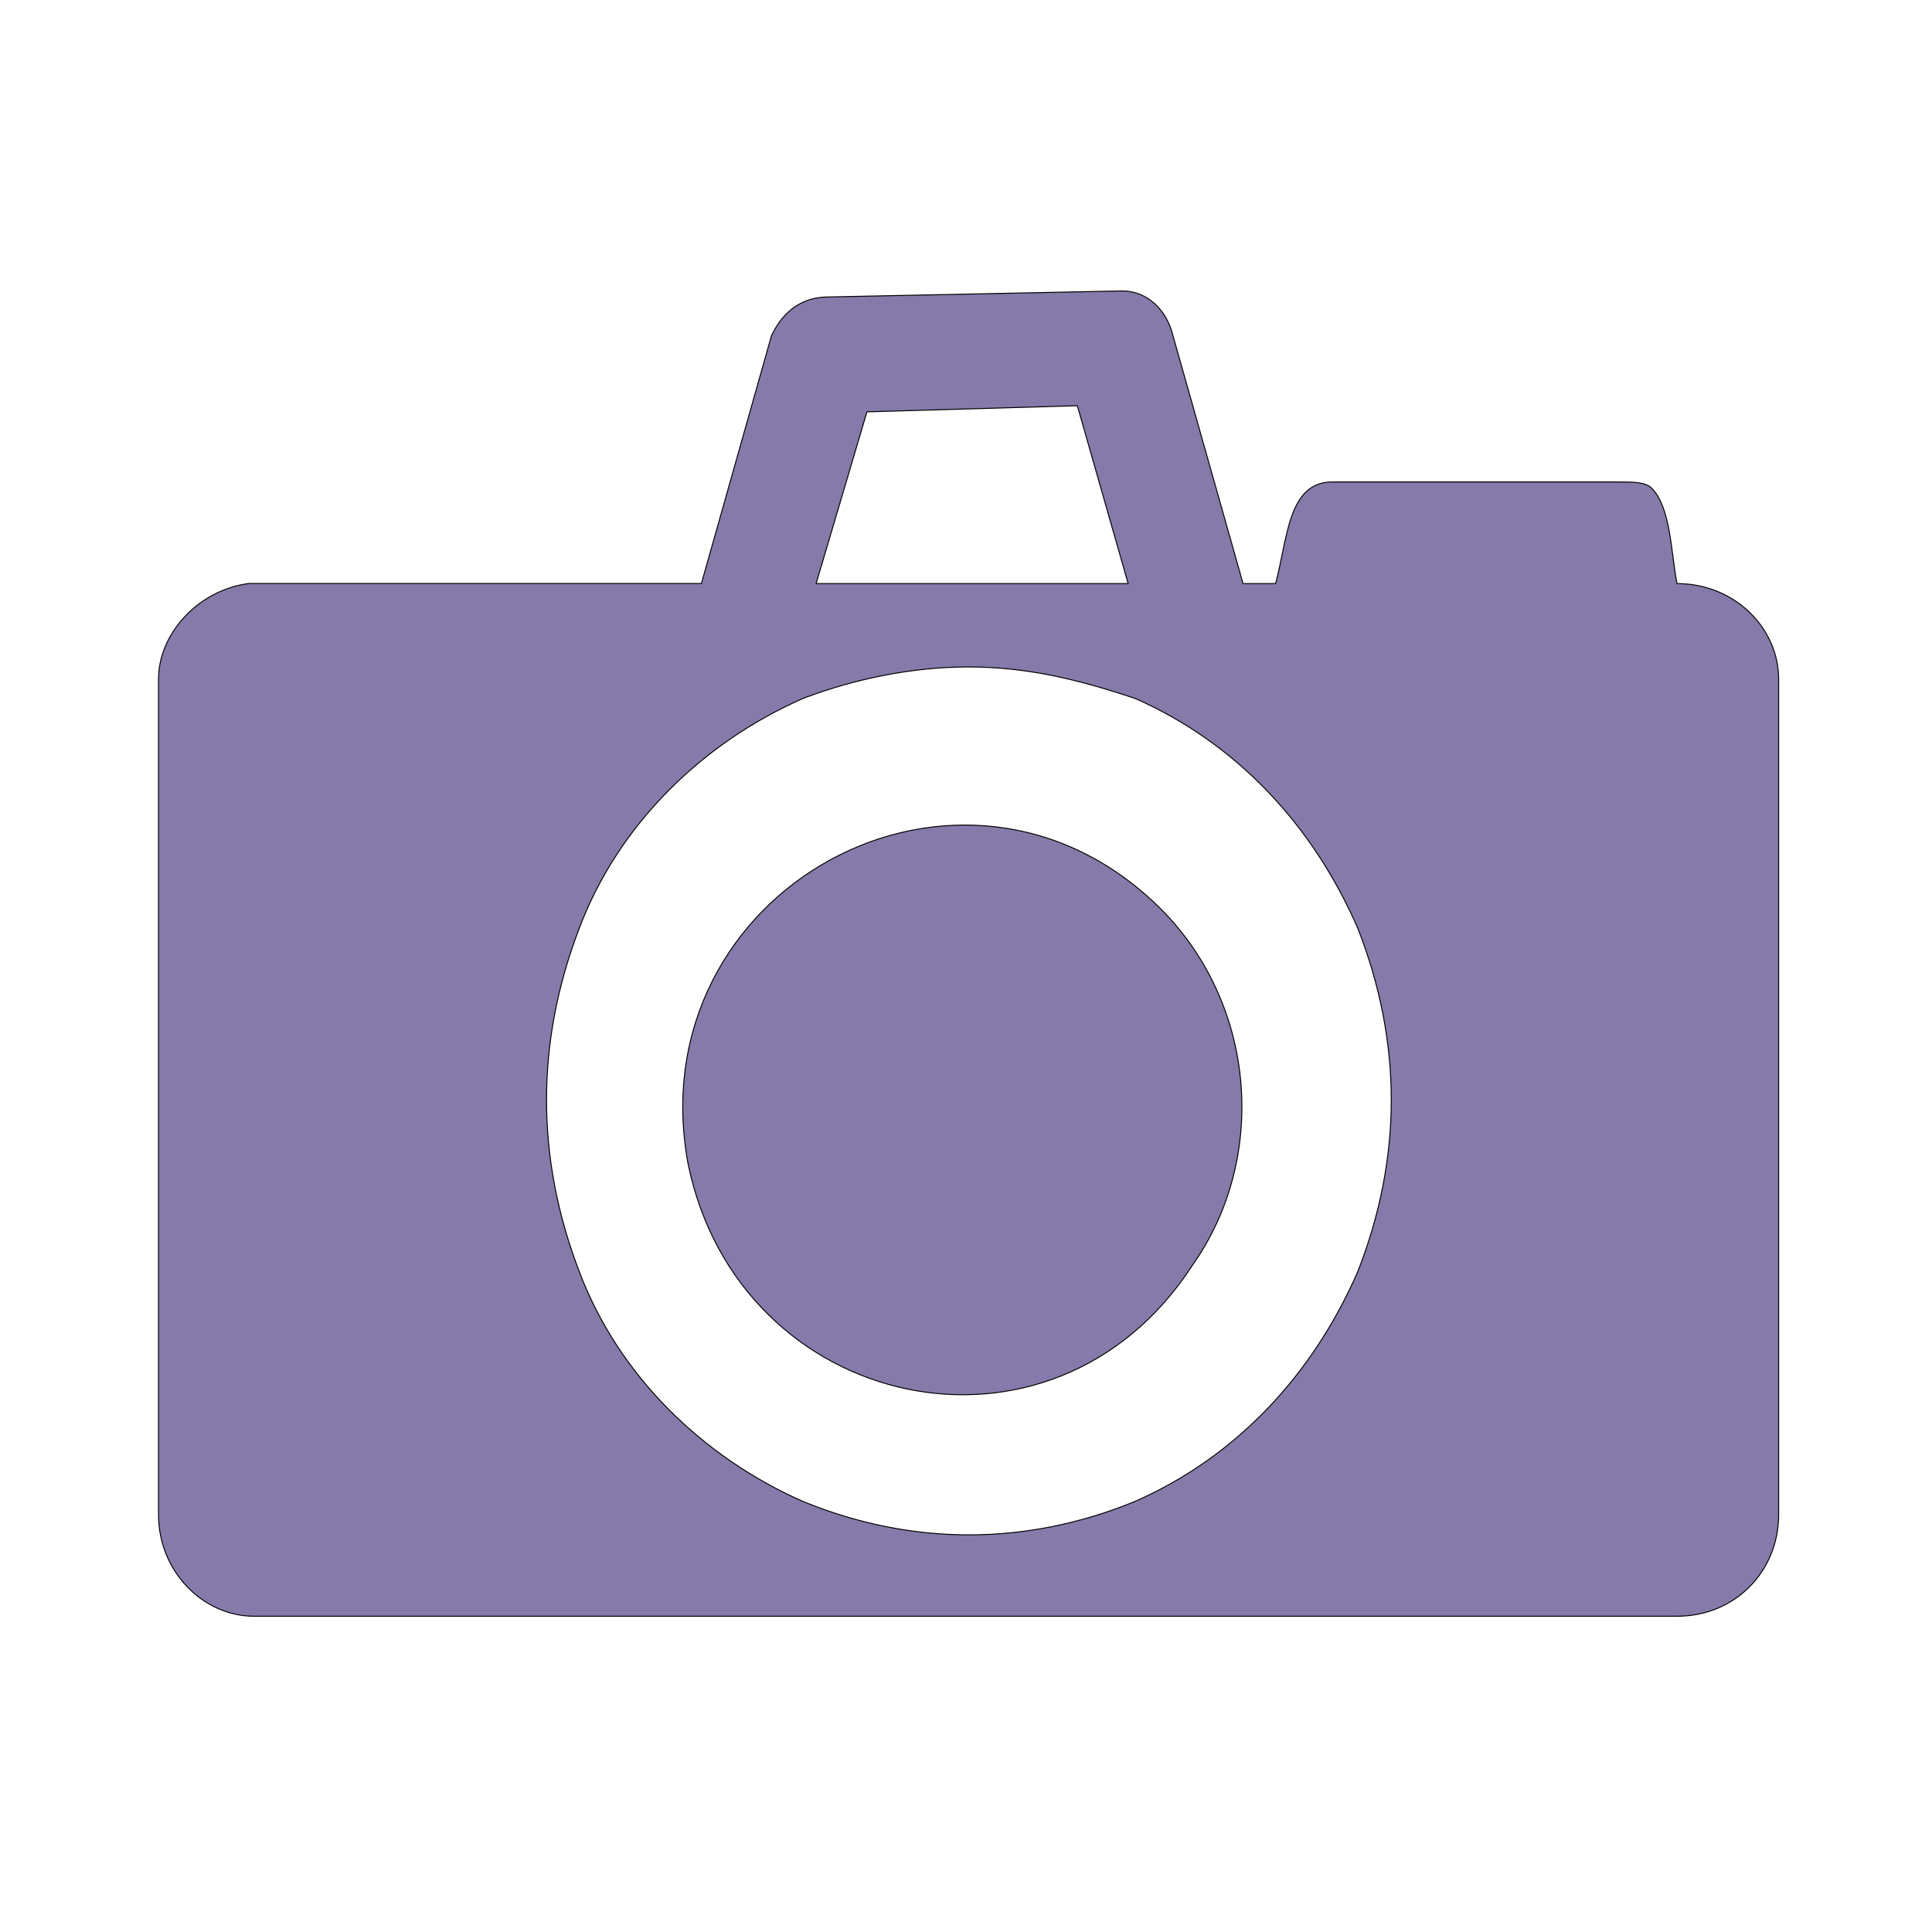
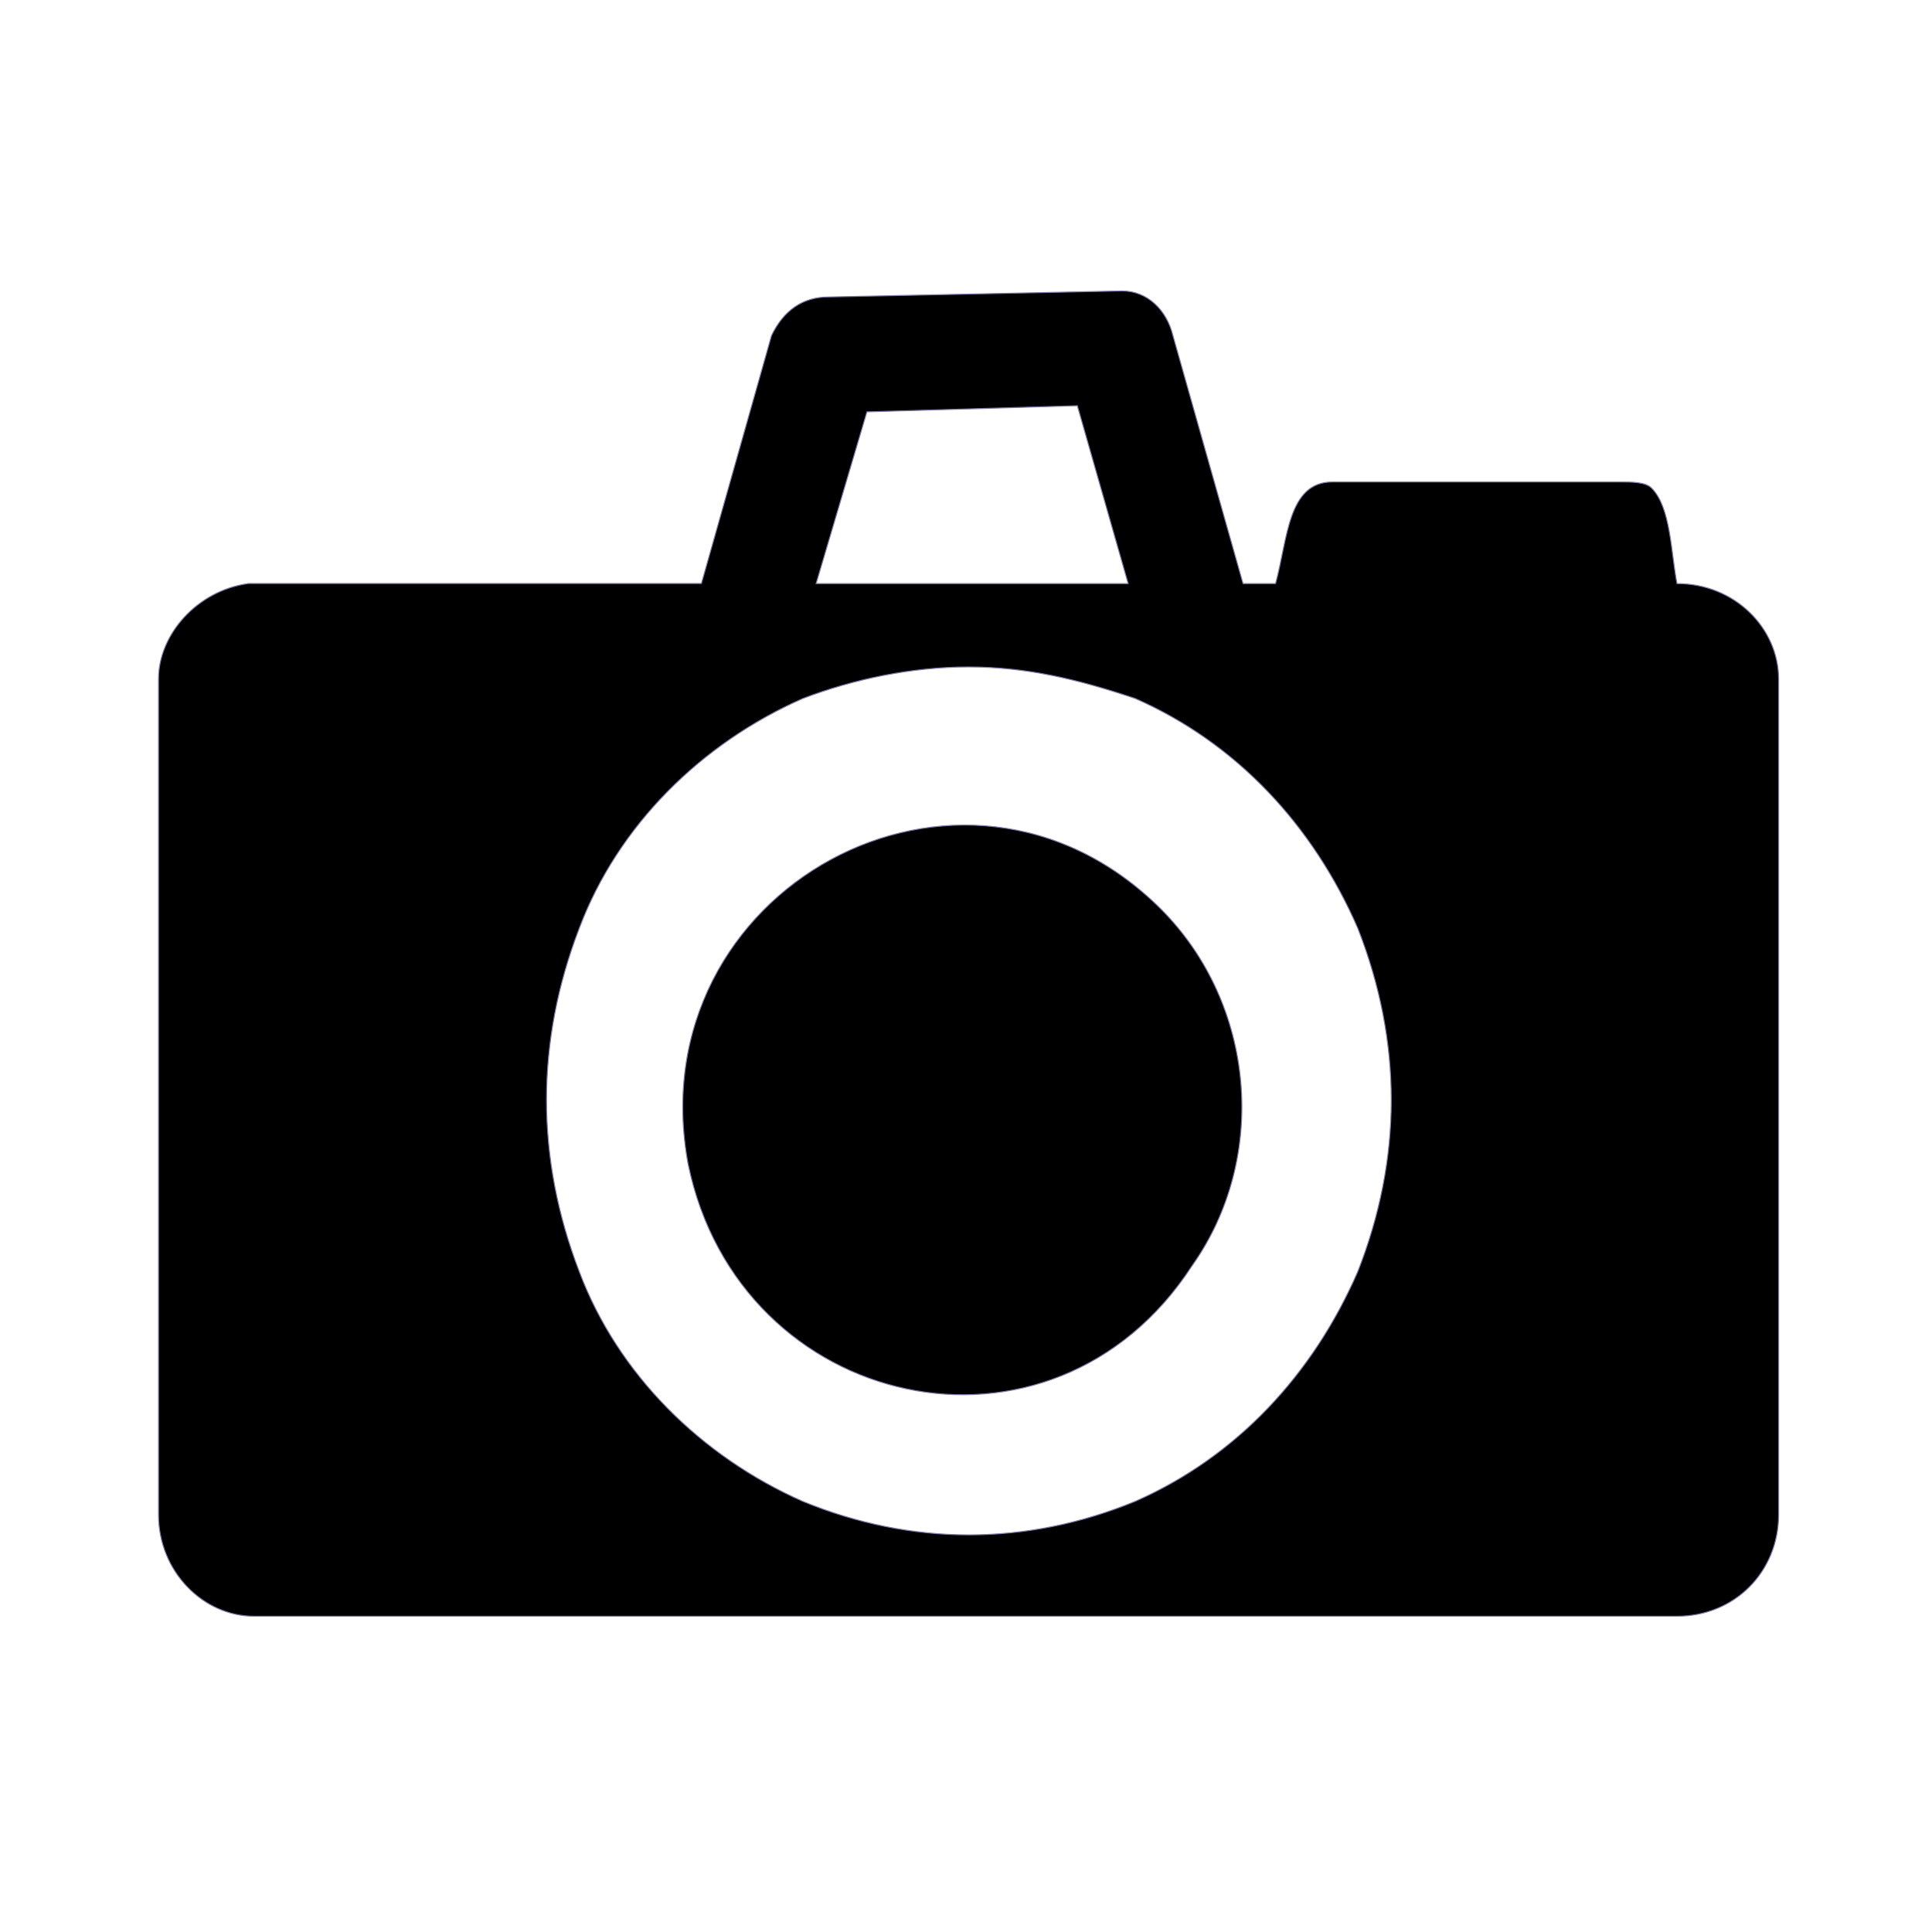
<svg xmlns="http://www.w3.org/2000/svg" version="1.1" id="Capa_1" x="0px" y="0px" viewBox="0 0 1984.3 1984.3" style="enable-background:new 0 0 1984.3 1984.3;" xml:space="preserve">
  <style type="text/css">
	.st0{fill:url(#SVGID_1_);}
	.st1{fill:url(#SVGID_2_);stroke:url(#SVGID_3_);stroke-width:17;stroke-miterlimit:10;}
	.st2{fill:url(#SVGID_4_);stroke:url(#SVGID_5_);stroke-width:17;stroke-miterlimit:10;}
	.st3{fill:url(#SVGID_6_);stroke:url(#SVGID_7_);stroke-width:17;stroke-miterlimit:10;}
	.st4{fill:url(#SVGID_8_);stroke:url(#SVGID_9_);stroke-width:17;stroke-miterlimit:10;}
	.st5{fill:url(#SVGID_10_);stroke:url(#SVGID_11_);stroke-width:17;stroke-miterlimit:10;}
	.st6{fill:url(#SVGID_12_);stroke:url(#SVGID_13_);stroke-width:17;stroke-miterlimit:10;}
	.st7{fill:url(#SVGID_14_);stroke:url(#SVGID_15_);stroke-width:17;stroke-miterlimit:10;}
- 	.st8{fill-rule:evenodd;clip-rule:evenodd;fill:#867AAA;stroke:#000000;stroke-miterlimit:10;}
+ 	.st8{fill-rule:evenodd;clip-rule:evenodd;stroke:#867AAA;stroke-miterlimit:10;}
	.st9{fill:url(#SVGID_16_);}
	.st10{fill:url(#SVGID_17_);stroke:url(#SVGID_18_);stroke-width:16;stroke-miterlimit:10;}
	.st11{fill:url(#SVGID_19_);stroke:url(#SVGID_20_);stroke-width:17;stroke-miterlimit:10;}
	.st12{fill:#5A3991;}
</style>
-   <linearGradient id="SVGID_1_" gradientUnits="userSpaceOnUse" x1="-863.7" y1="-1078.79" x2="-345.3" y2="-1078.79" gradientTransform="matrix(1 0 0 1 0 1467.89)">
+   <linearGradient id="SVGID_1_" gradientUnits="userSpaceOnUse" x1="-863.7" y1="3062.113" x2="-345.3" y2="3062.113" gradientTransform="matrix(1 0 0 -1 0 3451.213)">
    <stop offset="0" style="stop-color:#FFFFFF" />
    <stop offset="0" style="stop-color:#56358C" />
    <stop offset="0.204" style="stop-color:#6C4F9C" />
    <stop offset="0.684" style="stop-color:#9883BC" />
    <stop offset="1" style="stop-color:#FFFFFF" />
  </linearGradient>
  <ellipse class="st0" cx="-604.5" cy="389.1" rx="259.2" ry="278.6" />
  <g>
-     <linearGradient id="SVGID_2_" gradientUnits="userSpaceOnUse" x1="-5933.724" y1="-2694.117" x2="10784.98" y2="5313.669" gradientTransform="matrix(1 0 0 -1 0 2550)">
+     <linearGradient id="SVGID_2_" gradientUnits="userSpaceOnUse" x1="-5933.724" y1="4111.44" x2="10784.979" y2="-3896.347" gradientTransform="matrix(1 0 0 1 0 1132.677)">
      <stop offset="5.586592e-03" style="stop-color:#56358C" />
      <stop offset="0.425" style="stop-color:#6C4F9C" />
      <stop offset="0.835" style="stop-color:#8E76B4" />
      <stop offset="1" style="stop-color:#FFFFFF" />
    </linearGradient>
-     <linearGradient id="SVGID_3_" gradientUnits="userSpaceOnUse" x1="5342.125" y1="2762.775" x2="5655.751" y2="2762.775" gradientTransform="matrix(1 0 0 -1 0 2550)">
+     <linearGradient id="SVGID_3_" gradientUnits="userSpaceOnUse" x1="5342.125" y1="-1345.452" x2="5655.751" y2="-1345.452" gradientTransform="matrix(1 0 0 1 0 1132.677)">
      <stop offset="5.586592e-03" style="stop-color:#56358C" />
      <stop offset="0.425" style="stop-color:#6C4F9C" />
      <stop offset="0.835" style="stop-color:#8E76B4" />
      <stop offset="1" style="stop-color:#FFFFFF" />
    </linearGradient>
    <path class="st1" d="M5359.7-259c-12.1,12.2-12.1,31.8,0,44c38.4,38.4,88.8,57.6,139.2,57.6c50.4,0,100.8-19.2,139.2-57.6   c12.2-12.2,12.2-31.8,0-44c-12.2-12.2-31.9-12.2-44,0c-52.5,52.5-137.9,52.5-190.4,0C5391.5-271.2,5371.8-271.2,5359.7-259z" />
-     <linearGradient id="SVGID_4_" gradientUnits="userSpaceOnUse" x1="-6055.844" y1="-2438.598" x2="10662.565" y2="5569.046" gradientTransform="matrix(1 0 0 -1 0 2550)">
+     <linearGradient id="SVGID_4_" gradientUnits="userSpaceOnUse" x1="-6055.844" y1="3855.921" x2="10662.564" y2="-4151.723" gradientTransform="matrix(1 0 0 1 0 1132.677)">
      <stop offset="5.586592e-03" style="stop-color:#56358C" />
      <stop offset="0.425" style="stop-color:#6C4F9C" />
      <stop offset="0.835" style="stop-color:#8E76B4" />
      <stop offset="1" style="stop-color:#FFFFFF" />
    </linearGradient>
-     <linearGradient id="SVGID_5_" gradientUnits="userSpaceOnUse" x1="5576.351" y1="3197.225" x2="5797.076" y2="3197.225" gradientTransform="matrix(1 0 0 -1 0 2550)">
+     <linearGradient id="SVGID_5_" gradientUnits="userSpaceOnUse" x1="5576.351" y1="-1779.902" x2="5797.076" y2="-1779.902" gradientTransform="matrix(1 0 0 1 0 1132.677)">
      <stop offset="5.586592e-03" style="stop-color:#56358C" />
      <stop offset="0.425" style="stop-color:#6C4F9C" />
      <stop offset="0.835" style="stop-color:#8E76B4" />
      <stop offset="1" style="stop-color:#FFFFFF" />
    </linearGradient>
    <path class="st2" d="M5638.1-610.6c13-13,30.3-20.2,48.7-20.2c18.4,0,35.7,7.2,48.7,20.2c6.1,6.1,14,9.1,22,9.1s15.9-3,22-9.1   c12.1-12.2,12.1-31.8,0-44c-24.8-24.8-57.7-38.4-92.8-38.4c-35,0-68,13.7-92.7,38.4c-12.2,12.2-12.2,31.9,0,44   C5606.2-598.4,5625.9-598.4,5638.1-610.6z" />
-     <linearGradient id="SVGID_6_" gradientUnits="userSpaceOnUse" x1="-6126.235" y1="-2292.277" x2="10592.522" y2="5715.533" gradientTransform="matrix(1 0 0 -1 0 2550)">
+     <linearGradient id="SVGID_6_" gradientUnits="userSpaceOnUse" x1="-6126.235" y1="3709.6" x2="10592.522" y2="-4298.21" gradientTransform="matrix(1 0 0 1 0 1132.677)">
      <stop offset="5.586592e-03" style="stop-color:#56358C" />
      <stop offset="0.425" style="stop-color:#6C4F9C" />
      <stop offset="0.835" style="stop-color:#8E76B4" />
      <stop offset="1" style="stop-color:#FFFFFF" />
    </linearGradient>
-     <linearGradient id="SVGID_7_" gradientUnits="userSpaceOnUse" x1="5200.45" y1="3197.225" x2="5421.176" y2="3197.225" gradientTransform="matrix(1 0 0 -1 0 2550)">
+     <linearGradient id="SVGID_7_" gradientUnits="userSpaceOnUse" x1="5200.45" y1="-1779.902" x2="5421.176" y2="-1779.902" gradientTransform="matrix(1 0 0 1 0 1132.677)">
      <stop offset="5.586592e-03" style="stop-color:#56358C" />
      <stop offset="0.425" style="stop-color:#6C4F9C" />
      <stop offset="0.835" style="stop-color:#8E76B4" />
      <stop offset="1" style="stop-color:#FFFFFF" />
    </linearGradient>
    <path class="st3" d="M5262.2-610.6c13-13,30.3-20.2,48.7-20.2c18.4,0,35.7,7.2,48.7,20.2c6.1,6.1,14,9.1,22,9.1s15.9-3,22-9.1   c12.1-12.2,12.1-31.8,0-44c-24.8-24.8-57.7-38.4-92.8-38.4c-35,0-67.9,13.7-92.7,38.4c-12.2,12.2-12.2,31.9,0,44   C5230.3-598.4,5250-598.4,5262.2-610.6z" />
-     <linearGradient id="SVGID_8_" gradientUnits="userSpaceOnUse" x1="-6075.924" y1="-2397.108" x2="10642.728" y2="5610.653" gradientTransform="matrix(1 0 0 -1 0 2550)">
+     <linearGradient id="SVGID_8_" gradientUnits="userSpaceOnUse" x1="-6075.924" y1="3814.431" x2="10642.728" y2="-4193.331" gradientTransform="matrix(1 0 0 1 0 1132.677)">
      <stop offset="5.586592e-03" style="stop-color:#56358C" />
      <stop offset="0.425" style="stop-color:#6C4F9C" />
      <stop offset="0.835" style="stop-color:#8E76B4" />
      <stop offset="1" style="stop-color:#FFFFFF" />
    </linearGradient>
-     <linearGradient id="SVGID_9_" gradientUnits="userSpaceOnUse" x1="4153.645" y1="2990.214" x2="6006.4" y2="2990.214" gradientTransform="matrix(1 0 0 -1 0 2550)">
+     <linearGradient id="SVGID_9_" gradientUnits="userSpaceOnUse" x1="4153.645" y1="-1572.892" x2="6006.4" y2="-1572.892" gradientTransform="matrix(1 0 0 1 0 1132.677)">
      <stop offset="5.586592e-03" style="stop-color:#56358C" />
      <stop offset="0.425" style="stop-color:#6C4F9C" />
      <stop offset="0.835" style="stop-color:#8E76B4" />
      <stop offset="1" style="stop-color:#FFFFFF" />
    </linearGradient>
    <path class="st4" d="M4938.4,137.2c28,5.2,54.6,7.8,79.8,7.8c66.6,0,123.3-18.1,169.2-54.3c40-31.5,68.7-74.5,85.8-128.1   c0.4,0.5,0.8,0.9,1.2,1.4c68.4,78,143.9,117.6,224.4,117.6S5654.8,42,5723.2-36c57-65,108.2-155.6,152.3-269.3   c84.6-218.2,122.4-471.4,122.4-625.6c0-17.2-13.9-31.1-31.1-31.1h-936.1c-12,0-22.4,6.8-27.6,16.8c-16.8-24.7-33.6-47.7-49.9-68.4   c-5.1-6.5-12.6-10.7-20.8-11.6c-8.2-1-16.4,1.3-22.9,6.4L4174-439.7c-13.5,10.6-15.8,30.2-5.2,43.7   c95.4,121.1,281.8,296.6,483.2,415.7C4757.1,81.9,4853.4,121.4,4938.4,137.2z M5935.3-899.8c-4.6,149.8-41.5,375.4-117.7,572   c-50.2,129.6-158.5,347.1-318.7,347.1s-268.5-217.5-318.7-347.1C5104-524.4,5067-750,5062.4-899.8H5935.3z M4237.4-410.3l685.9-540   c26.7,36,54.3,77.8,81,122.5c12.4,150.8,50.1,347.9,117.8,522.5c30.8,79.5,65.1,147.6,102.4,203.6C5214.4-38,5189,10.3,5149,41.8   c-125.9,99.1-345.5-4.8-465.2-75.6C4502.3-141.1,4333.7-295.4,4237.4-410.3z" />
-     <linearGradient id="SVGID_10_" gradientUnits="userSpaceOnUse" x1="-6006.087" y1="-2543.08" x2="10712.641" y2="5464.717" gradientTransform="matrix(1 0 0 -1 0 2550)">
+     <linearGradient id="SVGID_10_" gradientUnits="userSpaceOnUse" x1="-6006.087" y1="3960.403" x2="10712.64" y2="-4047.394" gradientTransform="matrix(1 0 0 1 0 1132.677)">
      <stop offset="5.586592e-03" style="stop-color:#56358C" />
      <stop offset="0.425" style="stop-color:#6C4F9C" />
      <stop offset="0.835" style="stop-color:#8E76B4" />
      <stop offset="1" style="stop-color:#FFFFFF" />
    </linearGradient>
-     <linearGradient id="SVGID_11_" gradientUnits="userSpaceOnUse" x1="4858.685" y1="2710.201" x2="5122.117" y2="2710.201" gradientTransform="matrix(1 0 0 -1 0 2550)">
+     <linearGradient id="SVGID_11_" gradientUnits="userSpaceOnUse" x1="4858.685" y1="-1292.878" x2="5122.117" y2="-1292.878" gradientTransform="matrix(1 0 0 1 0 1132.677)">
      <stop offset="5.586592e-03" style="stop-color:#56358C" />
      <stop offset="0.425" style="stop-color:#6C4F9C" />
      <stop offset="0.835" style="stop-color:#8E76B4" />
      <stop offset="1" style="stop-color:#FFFFFF" />
    </linearGradient>
    <path class="st5" d="M4867.4-90.8c-2,17.1,10.2,32.5,27.2,34.6c1.2,0.1,2.5,0.2,3.7,0.2c15.5,0,29-11.6,30.9-27.4   c4.3-35.7,22.1-67.7,50.4-89.9c28.2-22.2,63.5-32.1,99.2-27.9c17.1,2,32.5-10.2,34.6-27.2c2-17-10.1-32.5-27.2-34.6   c-52.2-6.2-103.7,8.3-145,40.8C4899.8-189.7,4873.6-143,4867.4-90.8z" />
-     <linearGradient id="SVGID_12_" gradientUnits="userSpaceOnUse" x1="-6146.158" y1="-2250.709" x2="10572.644" y2="5757.123" gradientTransform="matrix(1 0 0 -1 0 2550)">
+     <linearGradient id="SVGID_12_" gradientUnits="userSpaceOnUse" x1="-6146.158" y1="3668.032" x2="10572.644" y2="-4339.801" gradientTransform="matrix(1 0 0 1 0 1132.677)">
      <stop offset="5.586592e-03" style="stop-color:#56358C" />
      <stop offset="0.425" style="stop-color:#6C4F9C" />
      <stop offset="0.835" style="stop-color:#8E76B4" />
      <stop offset="1" style="stop-color:#FFFFFF" />
    </linearGradient>
-     <linearGradient id="SVGID_13_" gradientUnits="userSpaceOnUse" x1="4502.784" y1="2903.757" x2="4693.215" y2="2903.757" gradientTransform="matrix(1 0 0 -1 0 2550)">
+     <linearGradient id="SVGID_13_" gradientUnits="userSpaceOnUse" x1="4502.784" y1="-1486.434" x2="4693.215" y2="-1486.434" gradientTransform="matrix(1 0 0 1 0 1132.677)">
      <stop offset="5.586592e-03" style="stop-color:#56358C" />
      <stop offset="0.425" style="stop-color:#6C4F9C" />
      <stop offset="0.835" style="stop-color:#8E76B4" />
      <stop offset="1" style="stop-color:#FFFFFF" />
    </linearGradient>
    <path class="st6" d="M4657.3-428.8c-17.1-2-32.5,10.2-34.6,27.2c-2.2,18.3-11.3,34.7-25.8,46.1s-32.5,16.4-50.8,14.3   c-17.1-2-32.5,10.1-34.6,27.2c-2,17.1,10.1,32.5,27.2,34.6c5.3,0.6,10.5,0.9,15.8,0.9c29.3,0,57.5-9.7,80.9-28.1   c27.5-21.7,44.9-52.8,49.1-87.6C4686.5-411.3,4674.3-426.7,4657.3-428.8z" />
-     <linearGradient id="SVGID_14_" gradientUnits="userSpaceOnUse" x1="-6181.623" y1="-2176.488" x2="10537.05" y2="5831.283" gradientTransform="matrix(1 0 0 -1 0 2550)">
+     <linearGradient id="SVGID_14_" gradientUnits="userSpaceOnUse" x1="-6181.623" y1="3593.811" x2="10537.05" y2="-4413.96" gradientTransform="matrix(1 0 0 1 0 1132.677)">
      <stop offset="5.586592e-03" style="stop-color:#56358C" />
      <stop offset="0.425" style="stop-color:#6C4F9C" />
      <stop offset="0.835" style="stop-color:#8E76B4" />
      <stop offset="1" style="stop-color:#FFFFFF" />
    </linearGradient>
-     <linearGradient id="SVGID_15_" gradientUnits="userSpaceOnUse" x1="4798.085" y1="3136.357" x2="4988.517" y2="3136.357" gradientTransform="matrix(1 0 0 -1 0 2550)">
+     <linearGradient id="SVGID_15_" gradientUnits="userSpaceOnUse" x1="4798.085" y1="-1719.034" x2="4988.517" y2="-1719.034" gradientTransform="matrix(1 0 0 1 0 1132.677)">
      <stop offset="5.586592e-03" style="stop-color:#56358C" />
      <stop offset="0.425" style="stop-color:#6C4F9C" />
      <stop offset="0.835" style="stop-color:#8E76B4" />
      <stop offset="1" style="stop-color:#FFFFFF" />
    </linearGradient>
    <path class="st7" d="M4834-512c5.2,0.6,10.4,0.9,15.6,0.9c65.5,0,122.2-49.1,130.2-115.7c2-17.1-10.1-32.5-27.2-34.6   c-17-2-32.5,10.2-34.6,27.2c-4.5,37.8-38.9,64.8-76.6,60.3c-17.1-2-32.5,10.2-34.6,27.2C4804.8-529.5,4817-514,4834-512z" />
  </g>
  <g>
    <path class="st8" d="M1152.4,599.4H838.2L890.4,423l216.1-6.3l52.2,182.7H1152.4z M595,1306.1c-44.9-116.9-44.9-235.9,0-352.8   c39.7-105.4,125.3-190,229.6-235.9c52.2-19.9,111.7-32.4,170.1-32.4c59.5,0,111.7,12.5,171.2,32.4   c104.4,45.9,182.7,130.5,228.6,235.9c45.9,116.9,45.9,235.9,0,352.8c-45.9,105.4-124.2,190-228.6,235.9   c-111.7,45.9-229.7,45.9-341.4,0C720.3,1496,634.7,1411.5,595,1306.1L595,1306.1z M254.7,599.4c-52.2,7.3-91.9,52.2-91.9,98.1   v858.1c0,58.5,45.9,104.4,98.1,104.4h1461.5c59.5,0,104.4-45.9,104.4-104.4V697.5c0-52.2-44.9-98.1-104.4-98.1   c-6.3-32.4-6.3-78.3-26.1-98.1c-6.3-6.3-19.8-6.3-33.4-6.3h-294.4c-45.9,0-45.9,58.4-58.4,104.4h-33.4l-72-254.7   c-6.3-26.1-26.1-45.9-52.2-45.9L850.8,305c-26.1,0-45.9,13.6-58.4,39.6l-72,254.7H254.7V599.4z M1192.1,933.4   c-203.6-202.5-537.6-19.9-485.4,262c52.2,254.7,373.7,326.7,517.8,104.4C1302.8,1189.2,1290.2,1031.5,1192.1,933.4L1192.1,933.4z" />
  </g>
-   <linearGradient id="SVGID_16_" gradientUnits="userSpaceOnUse" x1="3257.1" y1="1788.35" x2="4289.4" y2="1788.35" gradientTransform="matrix(1 0 0 -1 0 2550)">
+   <linearGradient id="SVGID_16_" gradientUnits="userSpaceOnUse" x1="3257.1" y1="-371.027" x2="4289.4" y2="-371.027" gradientTransform="matrix(1 0 0 1 0 1132.677)">
    <stop offset="5.586592e-03" style="stop-color:#56358C" />
    <stop offset="0.425" style="stop-color:#6C4F9C" />
    <stop offset="0.835" style="stop-color:#8E76B4" />
    <stop offset="1" style="stop-color:#FFFFFF" />
  </linearGradient>
  <rect x="3257.1" y="511.3" class="st9" width="1032.3" height="500.7" />
  <g>
-     <linearGradient id="SVGID_17_" gradientUnits="userSpaceOnUse" x1="-10214.729" y1="6834.871" x2="6321.855" y2="-1085.682" gradientTransform="matrix(1 0 0 1 0 1467.89)">
+     <linearGradient id="SVGID_17_" gradientUnits="userSpaceOnUse" x1="-10214.729" y1="-4851.548" x2="6321.855" y2="3069.005" gradientTransform="matrix(1 0 0 -1 0 3451.213)">
      <stop offset="5.586592e-03" style="stop-color:#56358C" />
      <stop offset="0.425" style="stop-color:#6C4F9C" />
      <stop offset="0.835" style="stop-color:#8E76B4" />
      <stop offset="1" style="stop-color:#FFFFFF" />
    </linearGradient>
-     <linearGradient id="SVGID_18_" gradientUnits="userSpaceOnUse" x1="3040.496" y1="950.3" x2="4519.303" y2="950.3" gradientTransform="matrix(1 0 0 -1 0 2550)">
+     <linearGradient id="SVGID_18_" gradientUnits="userSpaceOnUse" x1="3040.496" y1="467.023" x2="4519.303" y2="467.023" gradientTransform="matrix(1 0 0 1 0 1132.677)">
      <stop offset="5.586592e-03" style="stop-color:#56358C" />
      <stop offset="0.425" style="stop-color:#6C4F9C" />
      <stop offset="0.835" style="stop-color:#8E76B4" />
      <stop offset="1" style="stop-color:#FFFFFF" />
    </linearGradient>
    <path class="st10" d="M4502.3,1129c12-12,12-31.5,0-43.5s-31.5-12-43.5,0c-21,21-61.7,55.6-129.6,90.7l-0.1,0.1   c-28,14.5-60.5,29-98.2,42.8c-129.3,47.2-281.1,71.1-451,71.1c-243.1,0-430.5-53.2-553.9-117.3c-1.8-1.2-3.7-2.1-5.6-2.9   c-51.5-27.4-91.6-56.6-119.4-84.4c-12-12-31.5-12-43.5,0s-12,31.5,0,43.5c22.2,22.2,65,58.6,136,96.1l532.9,374.5l-664.8,467.2   c-13.9,9.8-17.3,29-7.5,42.9c6,8.5,15.5,13.1,25.2,13.1c6.1,0,12.3-1.8,17.7-5.6l682.9-479.9l682.9,479.9   c5.4,3.8,11.6,5.6,17.7,5.6c9.7,0,19.2-4.6,25.2-13.1c9.8-13.9,6.4-33.1-7.5-42.9l-664.8-467.2l526.9-370.3   C4433.9,1190.8,4478.9,1152.5,4502.3,1129z M3779.9,1562L3422,1310.5c109.3,27.4,229.2,41.2,357.9,41.2   c128.8,0,248-13.3,355.7-39.7L3779.9,1562z" />
-     <linearGradient id="SVGID_19_" gradientUnits="userSpaceOnUse" x1="-10557.842" y1="6120.754" x2="5978.775" y2="-1799.816" gradientTransform="matrix(1 0 0 1 0 1467.89)">
+     <linearGradient id="SVGID_19_" gradientUnits="userSpaceOnUse" x1="-10557.842" y1="-4137.432" x2="5978.775" y2="3783.139" gradientTransform="matrix(1 0 0 -1 0 3451.213)">
      <stop offset="5.586592e-03" style="stop-color:#56358C" />
      <stop offset="0.425" style="stop-color:#6C4F9C" />
      <stop offset="0.835" style="stop-color:#8E76B4" />
      <stop offset="1" style="stop-color:#FFFFFF" />
    </linearGradient>
-     <linearGradient id="SVGID_20_" gradientUnits="userSpaceOnUse" x1="3247.5" y1="1828.2" x2="4310.1" y2="1828.2" gradientTransform="matrix(1 0 0 -1 0 2550)">
+     <linearGradient id="SVGID_20_" gradientUnits="userSpaceOnUse" x1="3247.5" y1="-410.877" x2="4310.1" y2="-410.877" gradientTransform="matrix(1 0 0 1 0 1132.677)">
      <stop offset="5.586592e-03" style="stop-color:#56358C" />
      <stop offset="0.425" style="stop-color:#6C4F9C" />
      <stop offset="0.835" style="stop-color:#8E76B4" />
      <stop offset="1" style="stop-color:#FFFFFF" />
    </linearGradient>
    <path class="st11" d="M3286.8,305.5c-17,0-30.8,13.8-30.8,30.8v123.4c0,0.1,0,0.2,0,0.3v647.3c0,17,13.8,30.8,30.8,30.8   s30.8-13.8,30.8-30.8v-104.2c136.3,46.8,291.3,70.5,461.2,70.5c171.6,0,326.6-23.2,461.2-69.2v102.9c0,17,13.8,30.8,30.8,30.8   s30.8-13.8,30.8-30.8v-771c0-17-13.8-30.8-30.8-30.8s-30.8,13.8-30.8,30.8v111.8c-6.5-2.3-13.8-2.5-20.8,0.1   c-125.9,45.9-274.1,69.2-440.4,69.2c-211.9,0-365.3-41-461.2-78.5V336.3C3317.6,319.3,3303.8,305.5,3286.8,305.5z M3778.8,579   c173.4,0,328.6-24.5,461.2-72.8v433c-132.7,48.3-287.8,72.8-461.2,72.8c-171.5,0-326.6-25-461.2-74.2V504.7   C3419.5,541.7,3573.2,579,3778.8,579z" />
  </g>
  <rect x="864.6" y="-546" class="st12" width="91" height="124" />
</svg>
